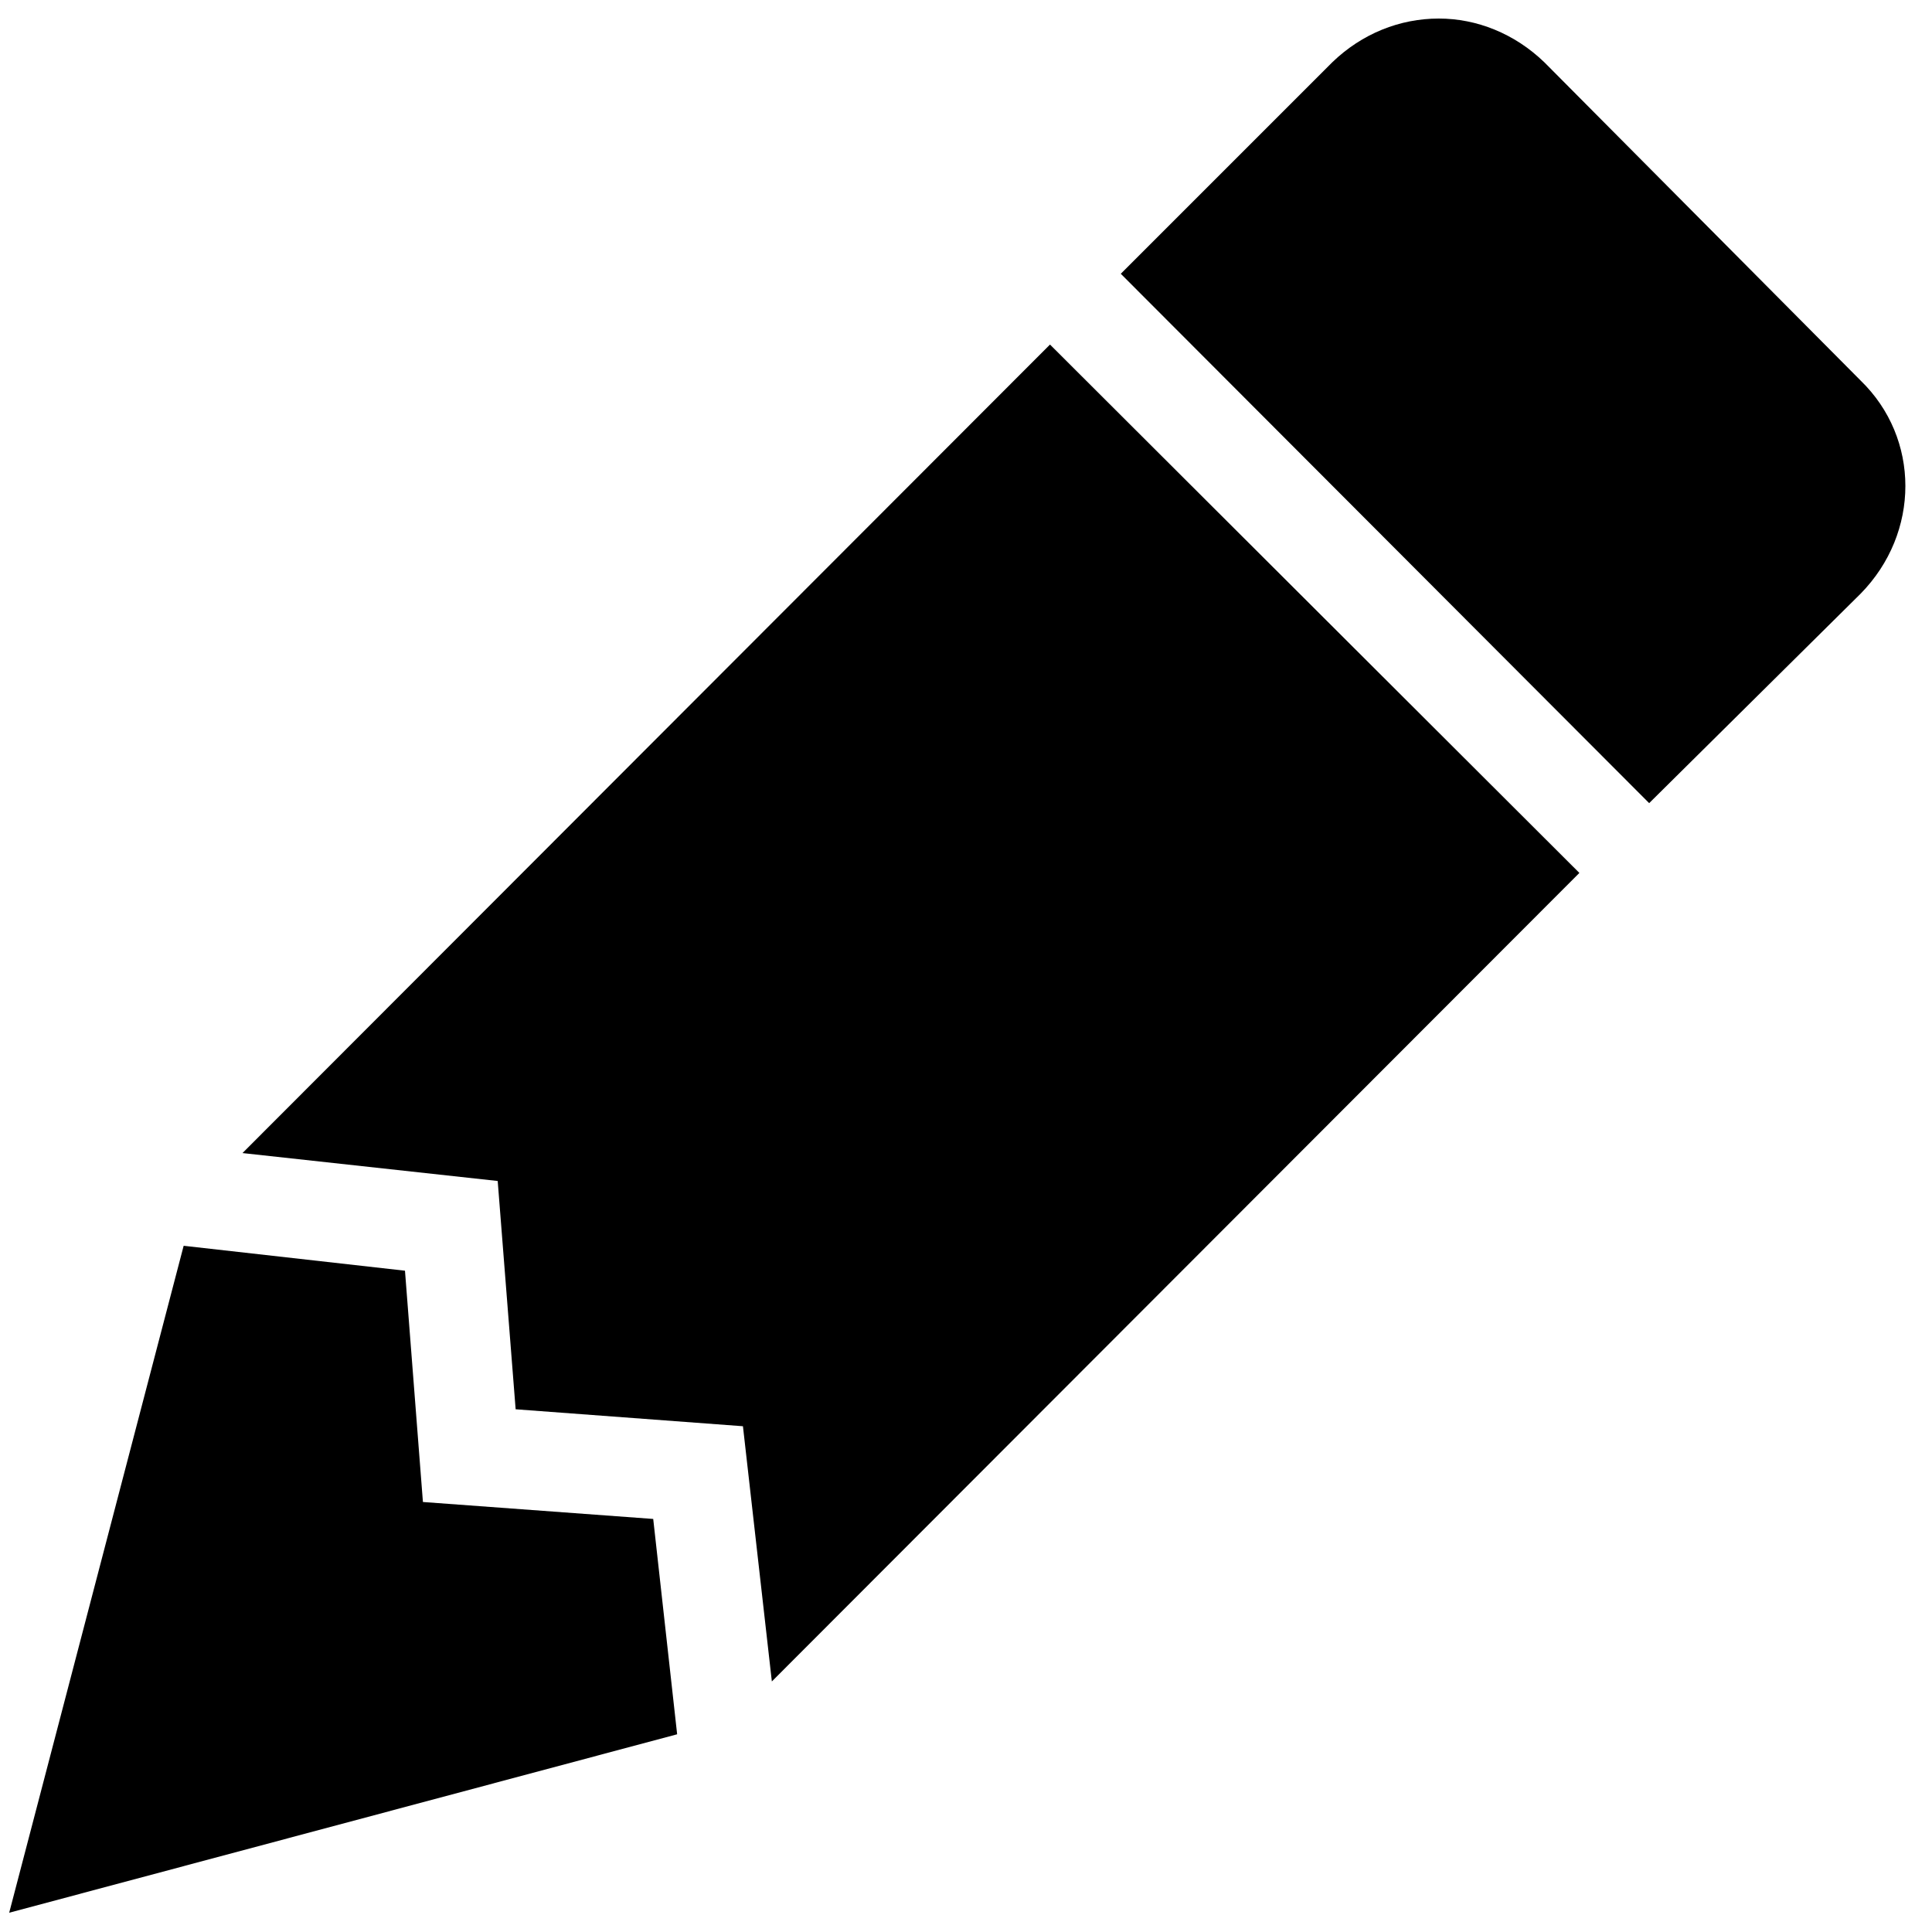
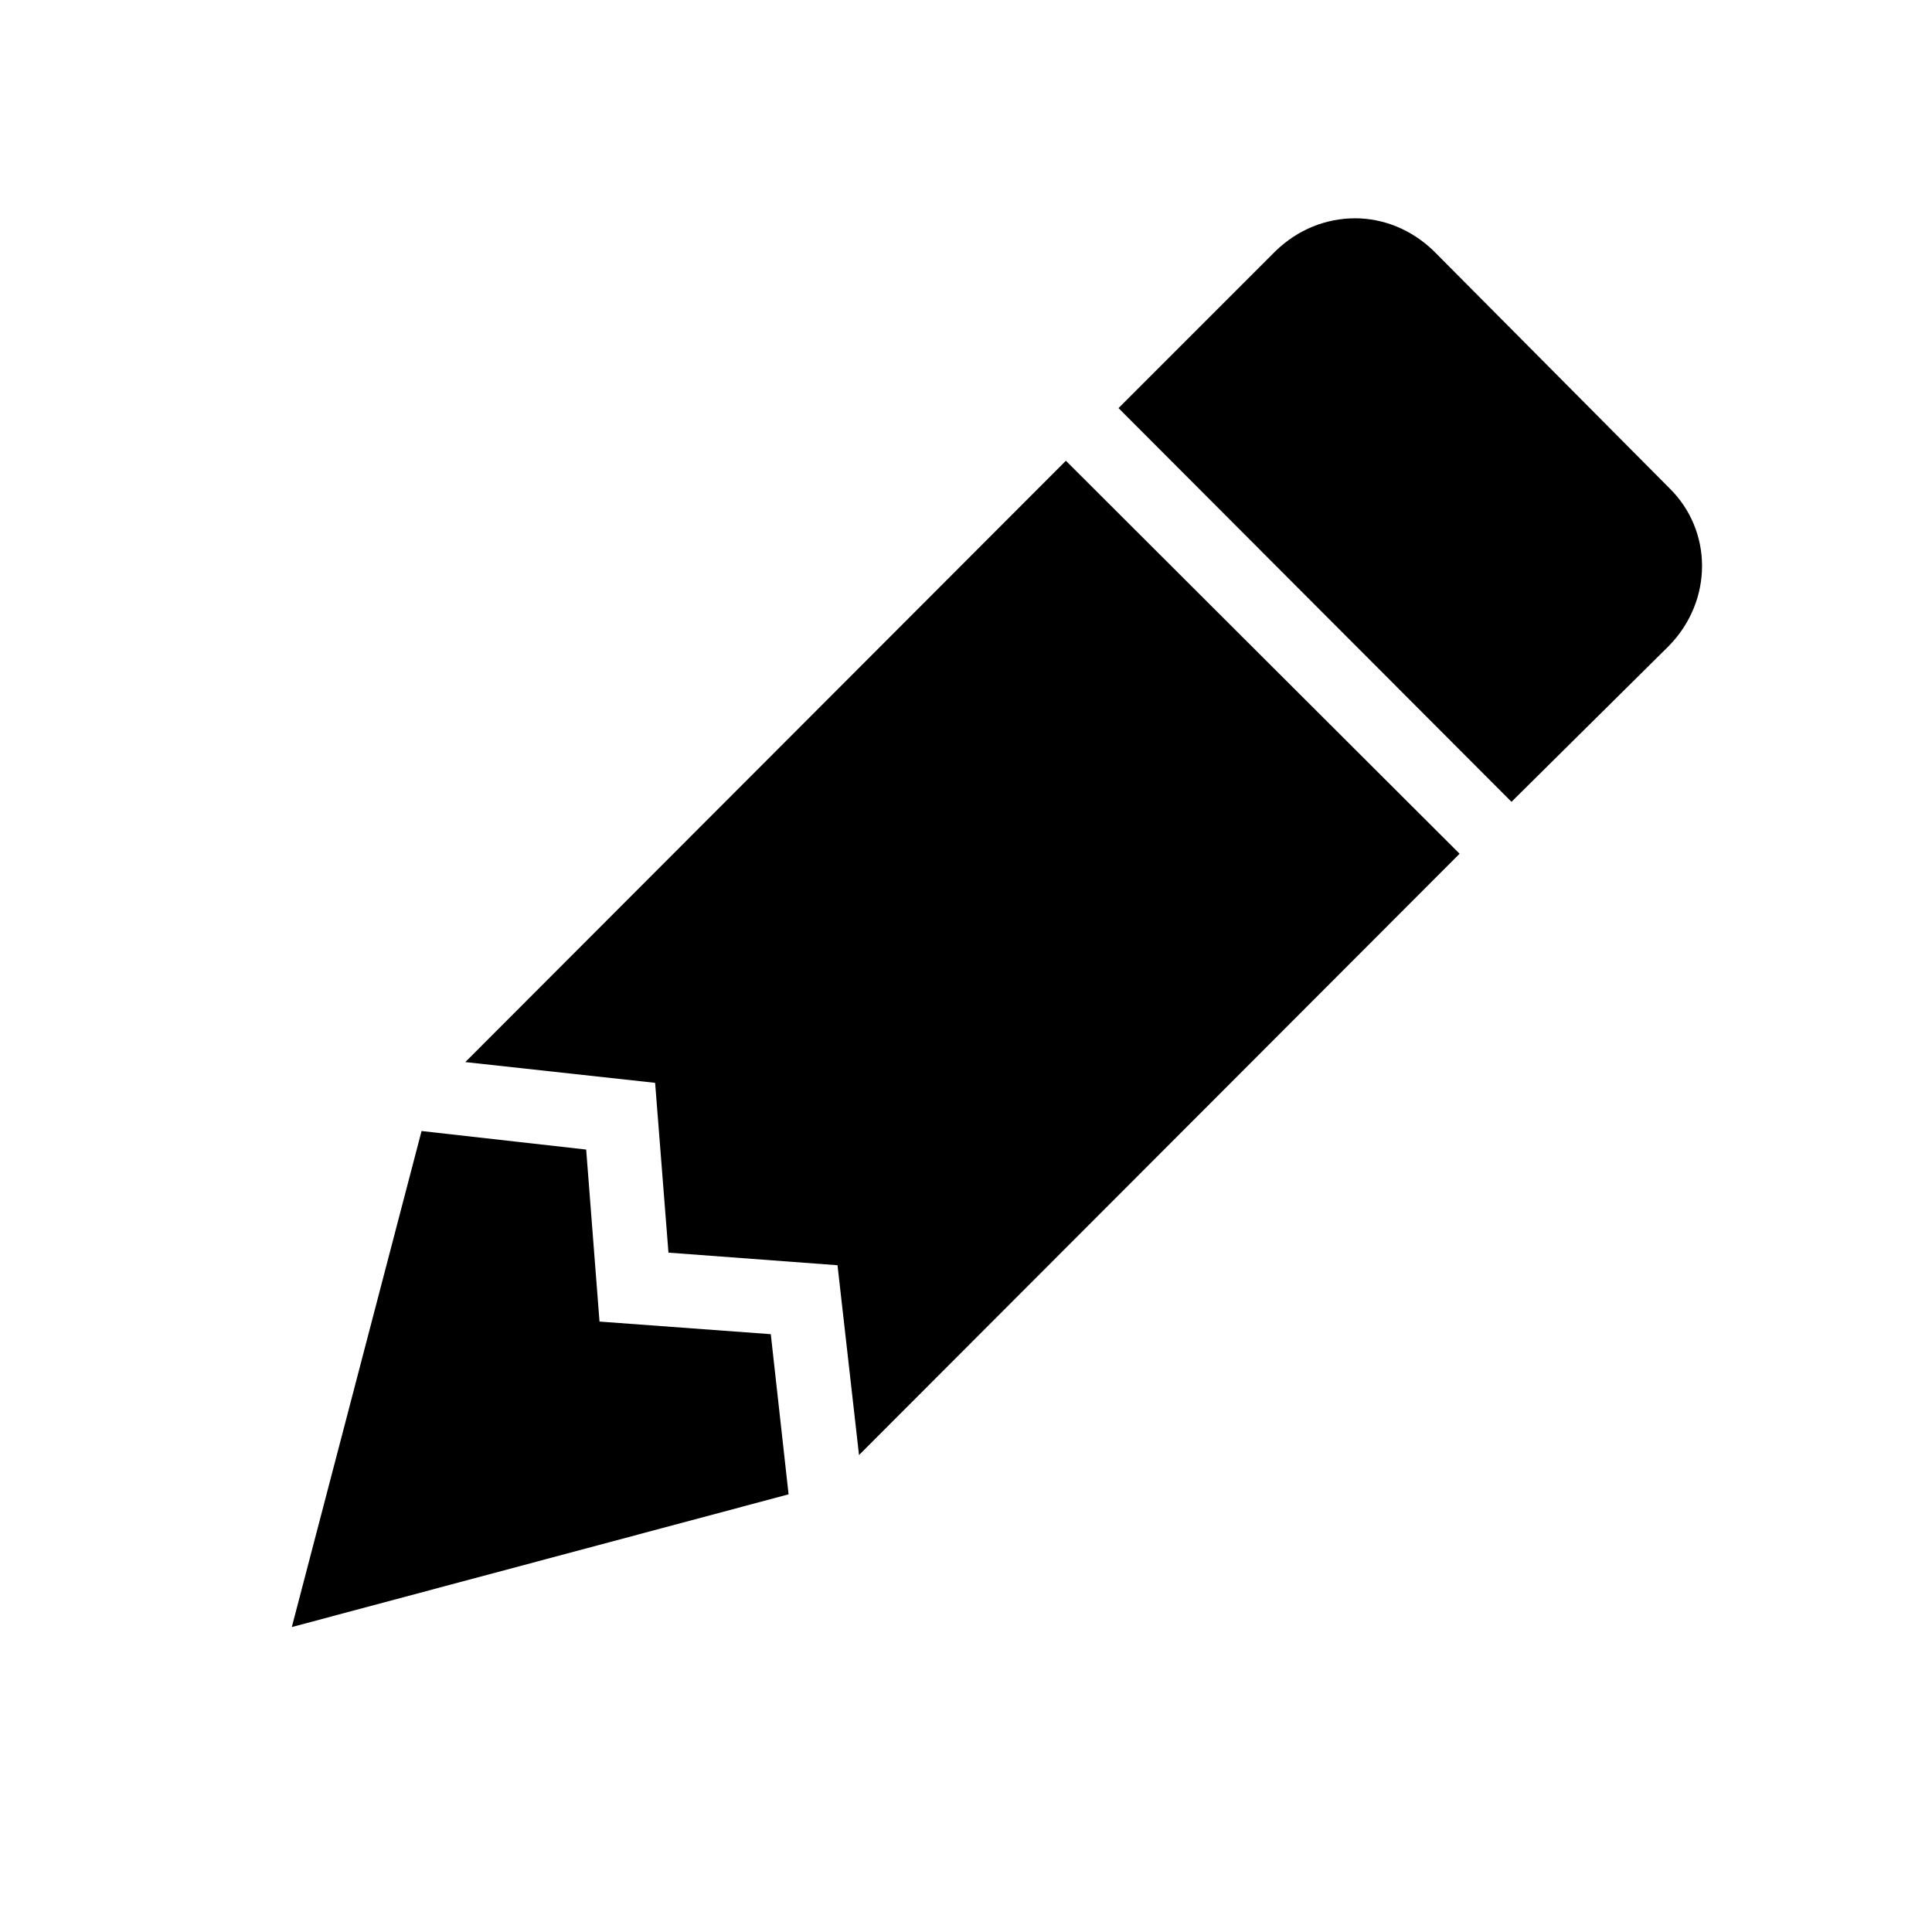
<svg xmlns="http://www.w3.org/2000/svg" version="1.1" width="1024" height="1024" viewBox="0 0 1024 1024">
  <g id="icomoon-ignore">
</g>
-   <path d="M762.598 9.83c-20.608 0-40.687 7.926-56.539 23.25l-112.021 112.021 280.052 280.581 112.021-110.964c31.704-32.232 31.704-82.43 0-113.078l-167.503-168.56c-15.852-15.324-35.931-23.25-56.010-23.25zM556.522 182.617l-428.004 428.533 135.27 14.795 9.511 121.004 120.475 8.983 15.324 135.27 428.004-428.533zM97.342 660.291l-92.47 353.5 354.028-94.584-12.682-114.134-122.060-8.983-9.511-122.589z" />
+   <path fill="#000" d="M718.203 115.704c-15.328 0-30.261 5.896-42.049 17.29l-83.313 83.313 208.281 208.672 83.313-82.528c23.58-23.971 23.58-61.304 0-84.099l-124.577-125.363c-11.788-11.397-26.721-17.29-41.655-17.29zM564.939 244.212l-318.316 318.711 100.603 11.003 7.072 89.995 89.6 6.681 11.397 100.603 318.316-318.711zM223.437 599.467l-68.771 262.904 263.299-70.345-9.432-84.884-90.78-6.681-7.072-91.171z" />
</svg>
